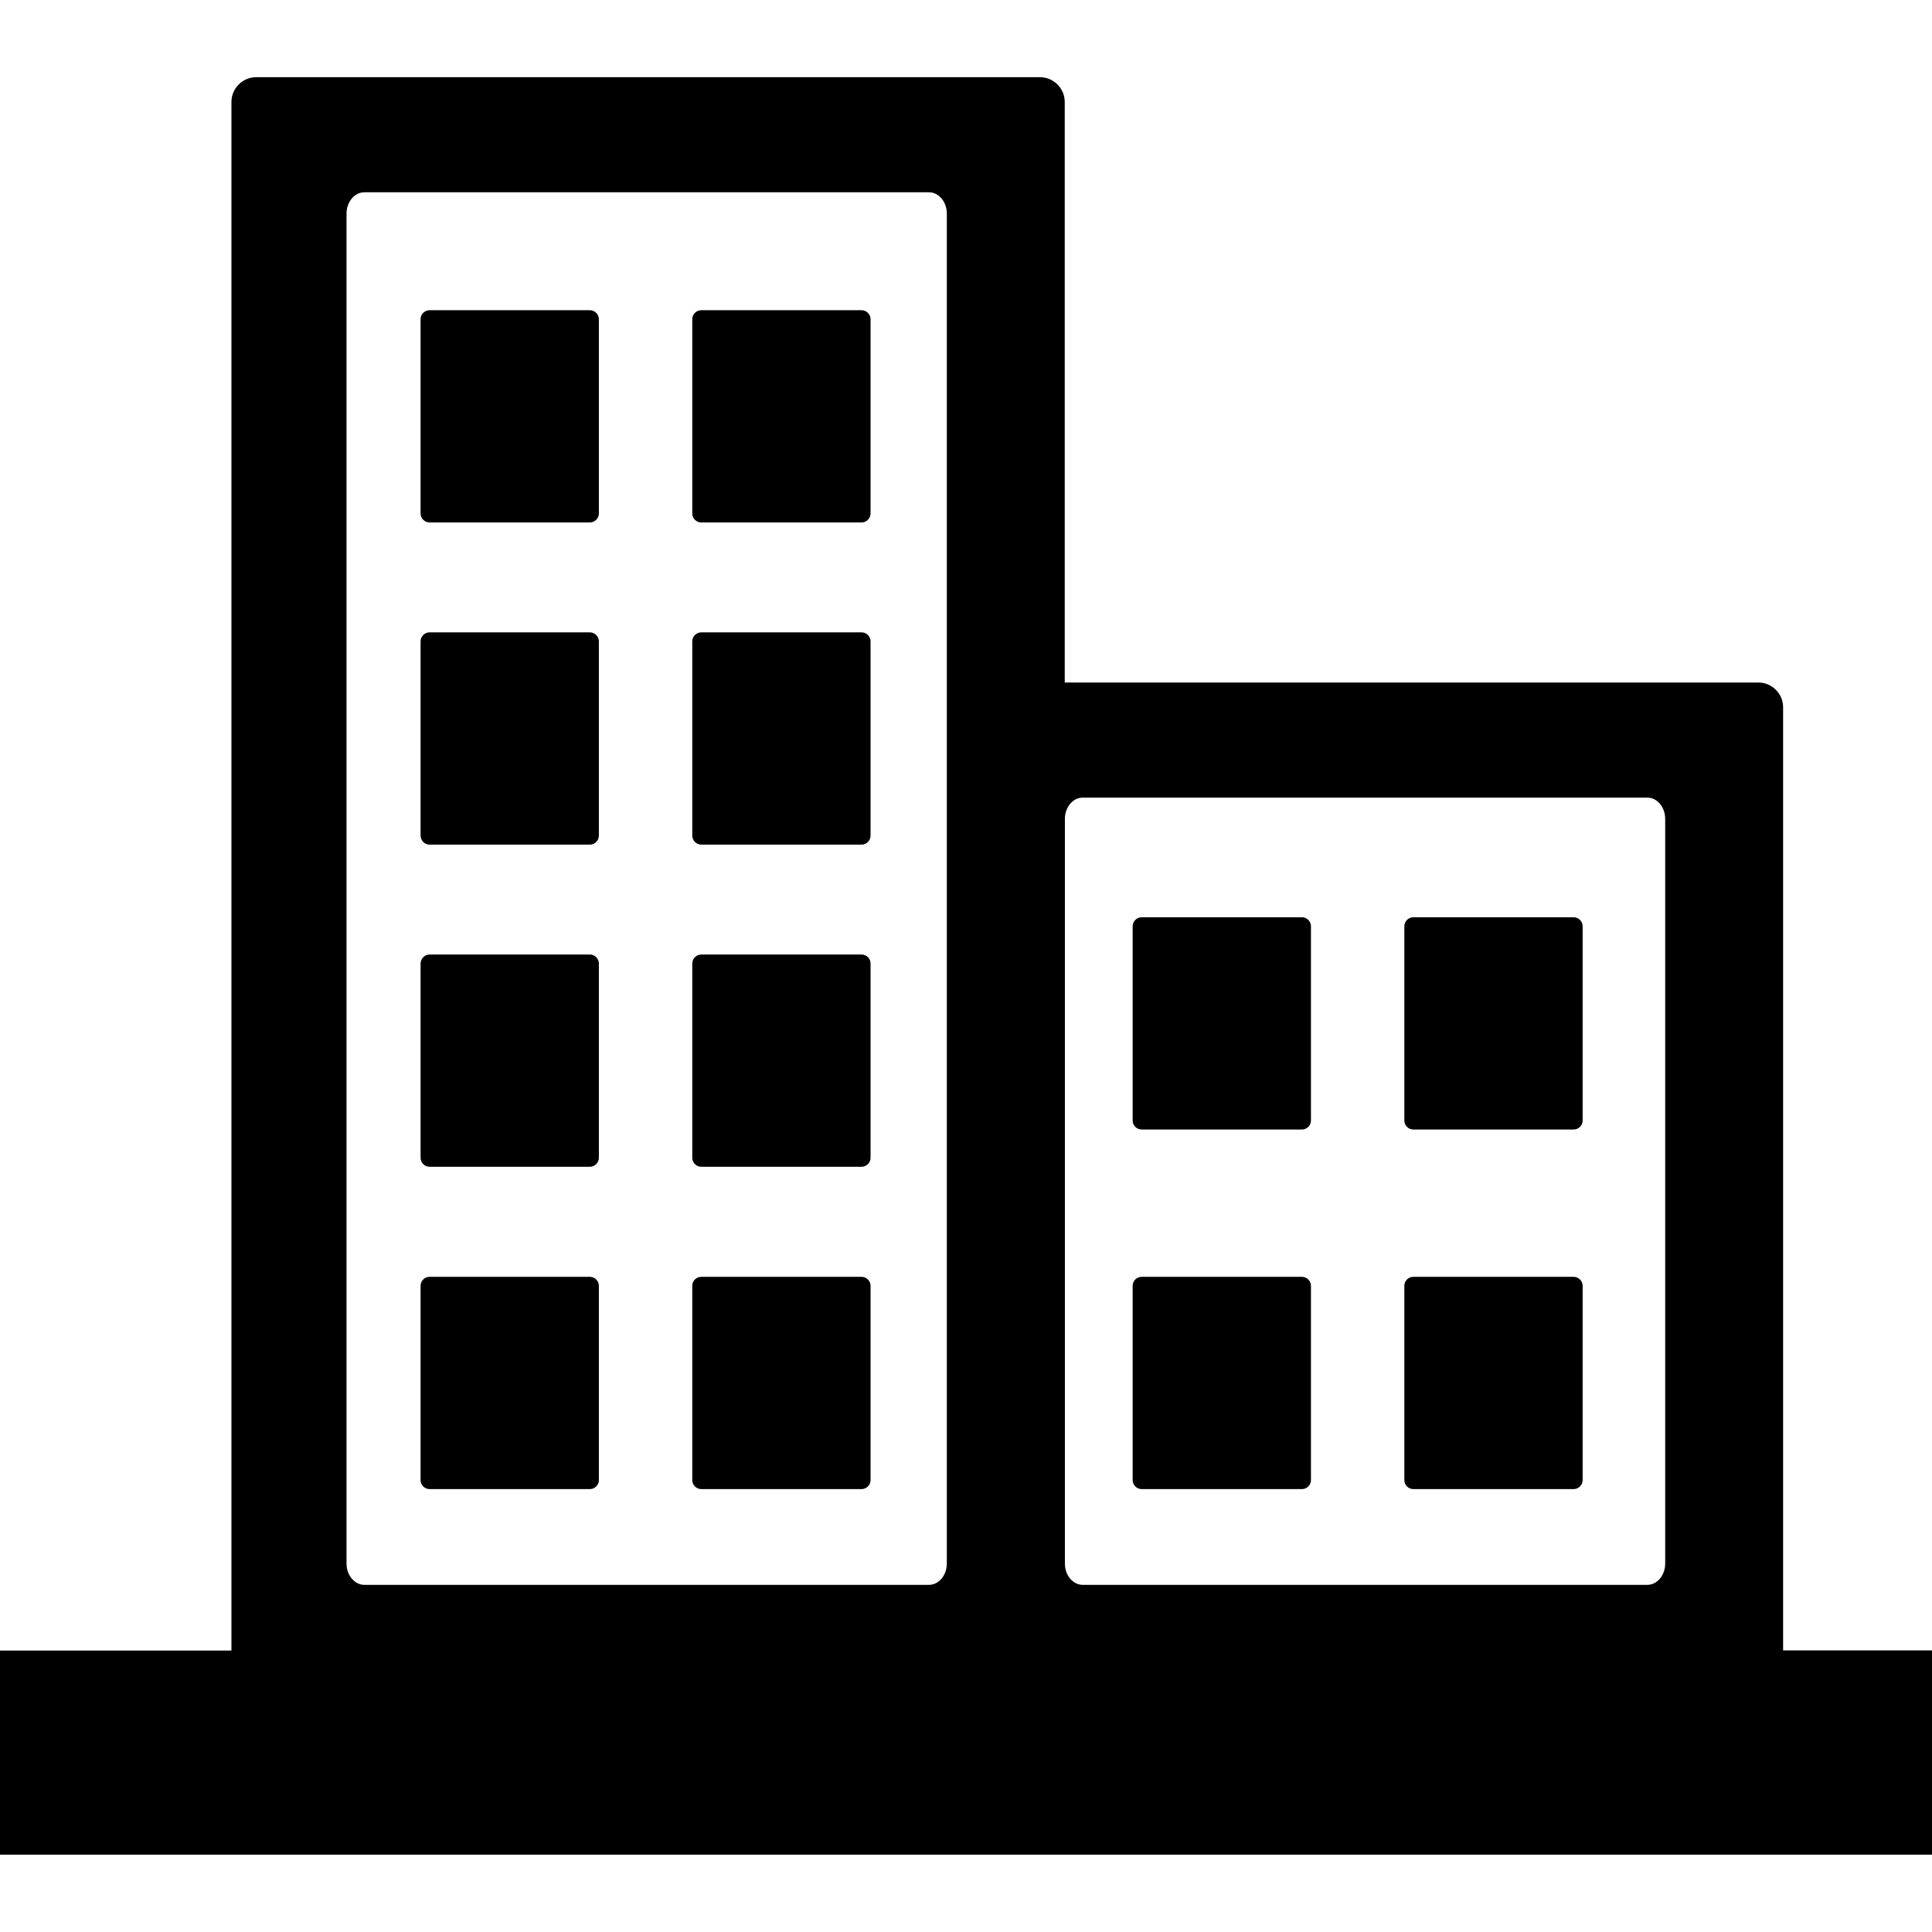
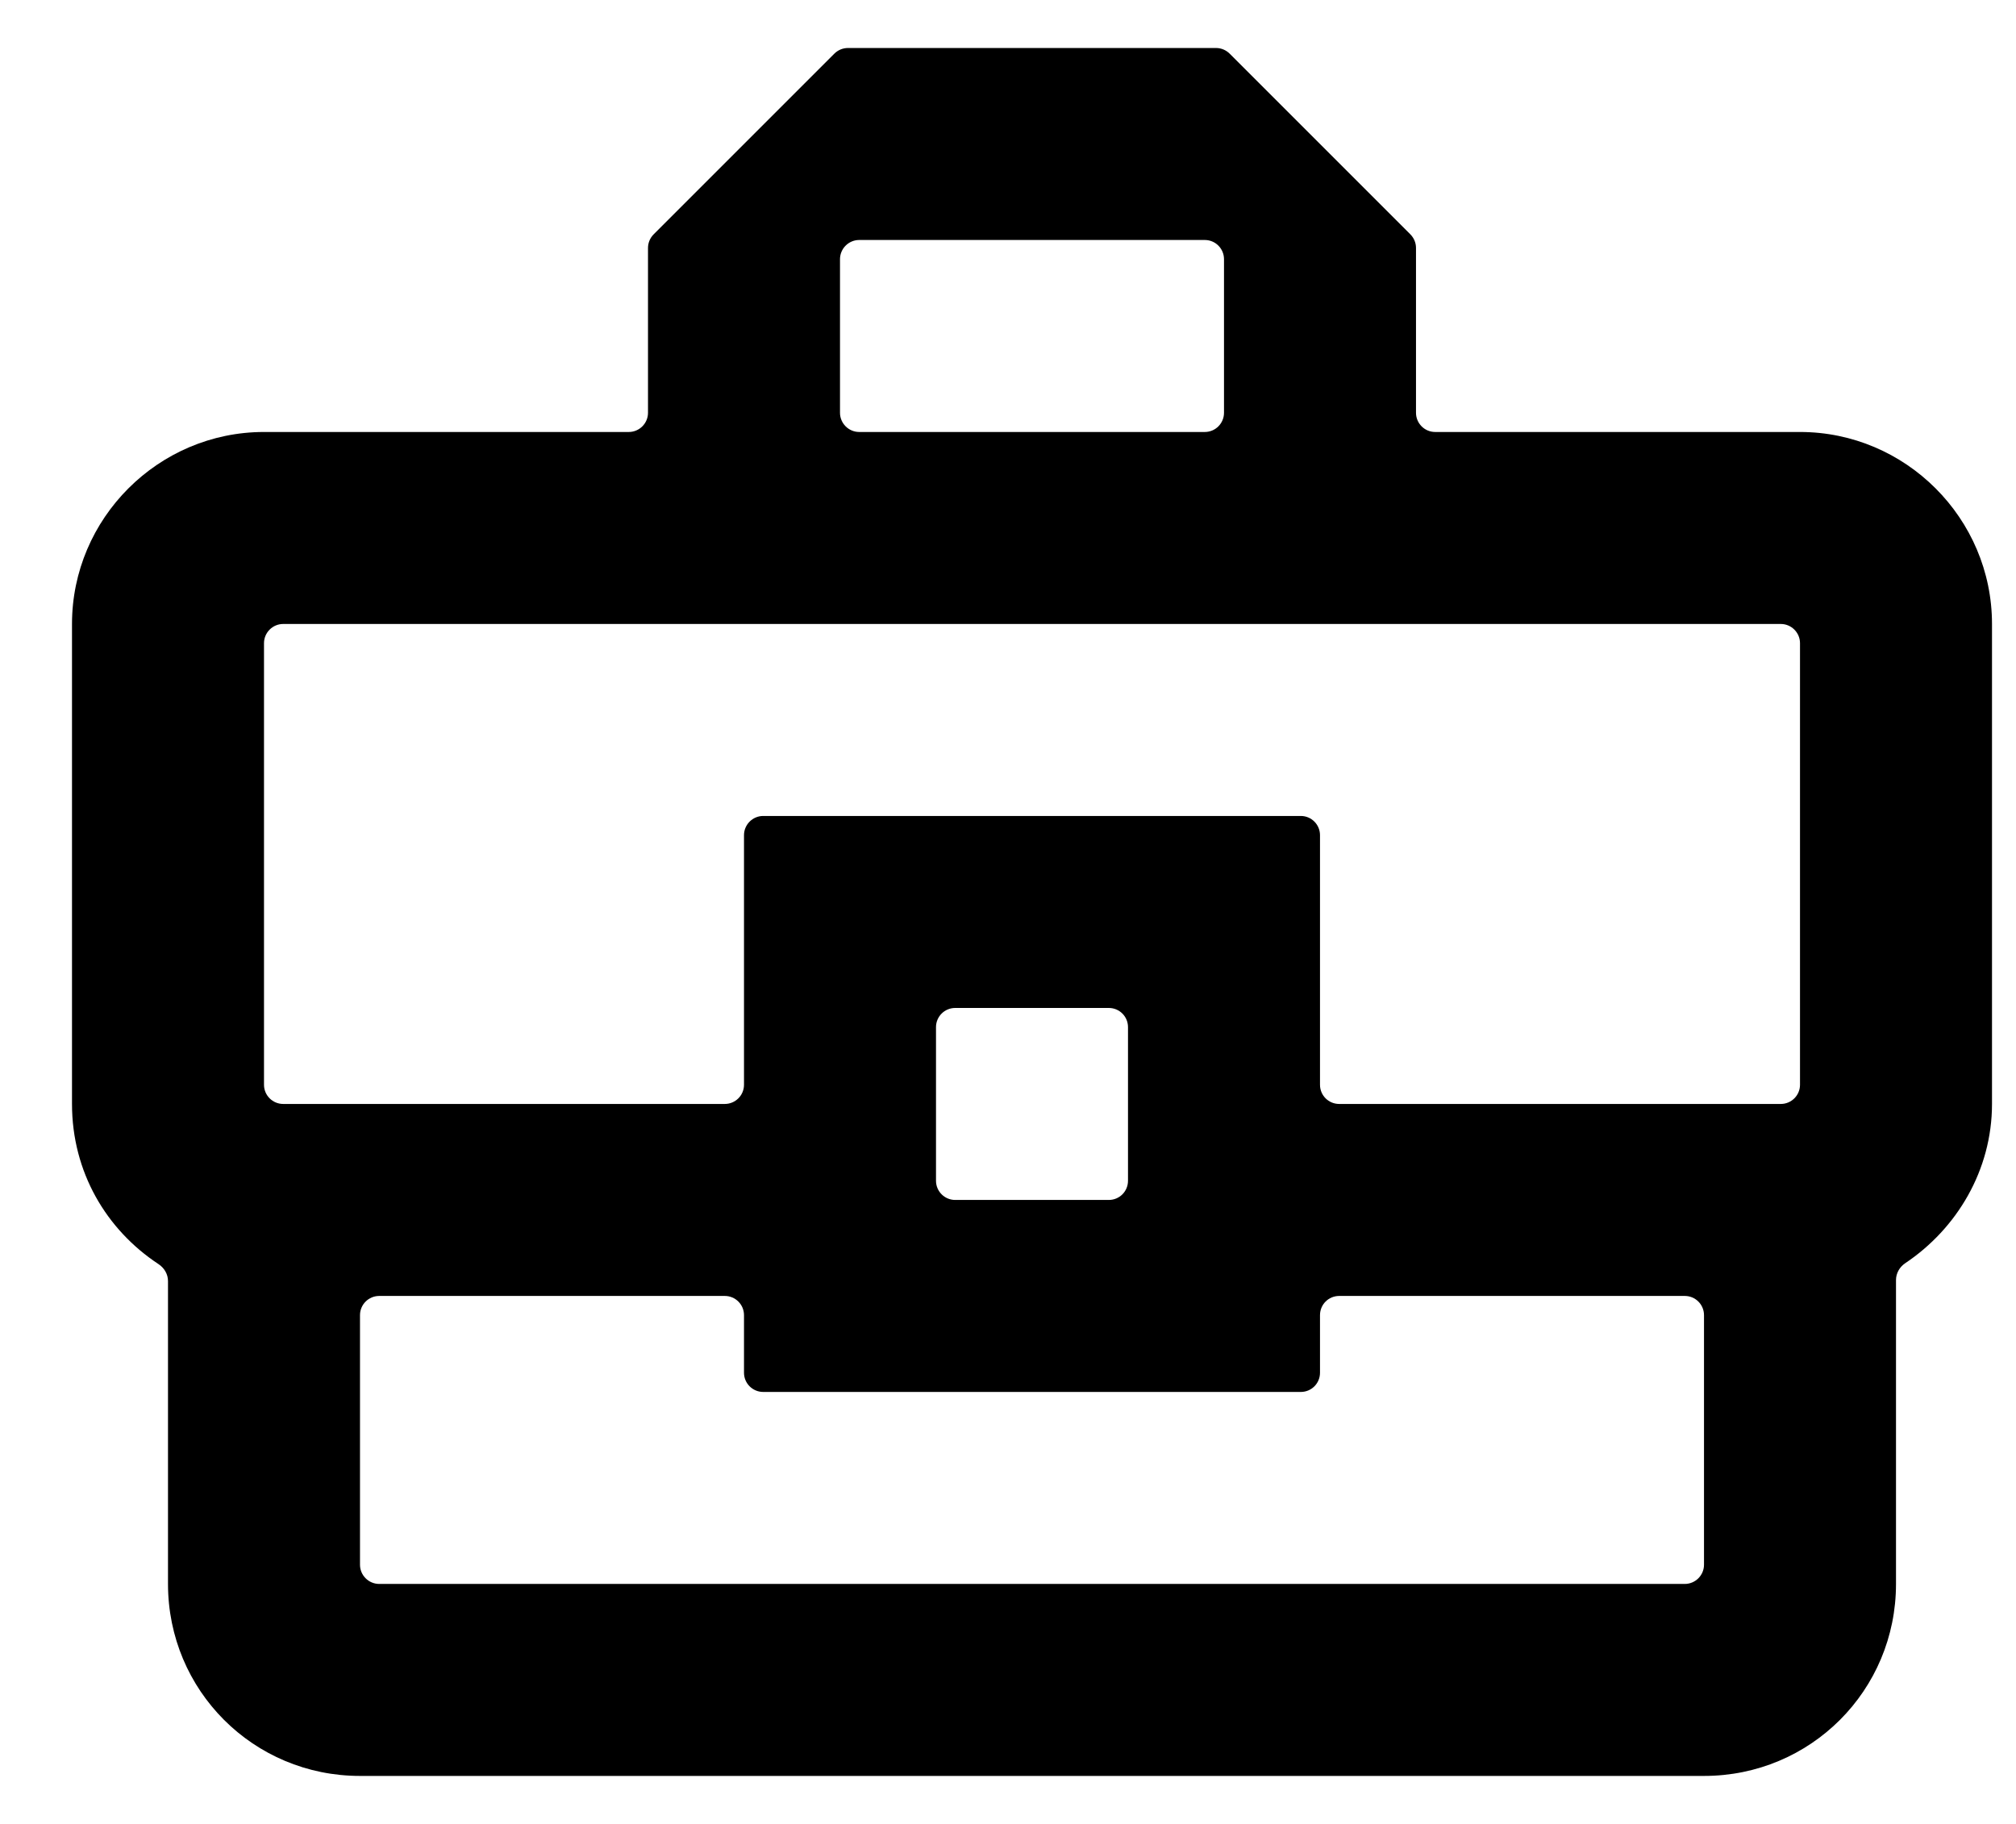
- <svg xmlns="http://www.w3.org/2000/svg" fill="#000000" width="800px" height="800px" viewBox="0 -4.91 122.88 122.88" version="1.1" id="Layer_1" style="enable-background:new 0 0 122.88 113.05" xml:space="preserve">
-   <style type="text/css">.st0{fill-rule:evenodd;clip-rule:evenodd;}</style>
-   <g>
-     <path class="st0" d="M0,100.07h14.72V1.57c0-0.86,0.71-1.57,1.57-1.57h49.86c0.86,0,1.57,0.71,1.57,1.57V38.5h44.12 c0.86,0,1.57,0.71,1.57,1.57v59.99h9.47v12.99H0V100.07L0,100.07z M27.32,14.82h10.2c0.31,0,0.57,0.26,0.57,0.57v12.36 c0,0.31-0.26,0.57-0.57,0.57h-10.2c-0.31,0-0.57-0.26-0.57-0.57V15.39C26.75,15.08,27.01,14.82,27.32,14.82L27.32,14.82z M44.6,76.3h10.2c0.31,0,0.57,0.26,0.57,0.57v12.36c0,0.31-0.26,0.57-0.57,0.57H44.6c-0.31,0-0.57-0.26-0.57-0.57V76.87 C44.03,76.55,44.29,76.3,44.6,76.3L44.6,76.3z M27.32,76.3h10.2c0.31,0,0.57,0.26,0.57,0.57v12.36c0,0.31-0.26,0.57-0.57,0.57 h-10.2c-0.31,0-0.57-0.26-0.57-0.57V76.87C26.75,76.55,27.01,76.3,27.32,76.3L27.32,76.3z M44.6,55.8h10.2 c0.31,0,0.57,0.26,0.57,0.57v12.36c0,0.31-0.26,0.57-0.57,0.57H44.6c-0.31,0-0.57-0.26-0.57-0.57V56.38 C44.03,56.06,44.29,55.8,44.6,55.8L44.6,55.8z M27.32,55.8h10.2c0.31,0,0.57,0.26,0.57,0.57v12.36c0,0.31-0.26,0.57-0.57,0.57 h-10.2c-0.31,0-0.57-0.26-0.57-0.57V56.38C26.75,56.06,27.01,55.8,27.32,55.8L27.32,55.8z M44.6,35.31h10.2 c0.31,0,0.57,0.26,0.57,0.57v12.36c0,0.31-0.26,0.57-0.57,0.57H44.6c-0.31,0-0.57-0.26-0.57-0.57V35.88 C44.03,35.57,44.29,35.31,44.6,35.31L44.6,35.31z M27.32,35.31h10.2c0.31,0,0.57,0.26,0.57,0.57v12.36c0,0.31-0.26,0.57-0.57,0.57 h-10.2c-0.31,0-0.57-0.26-0.57-0.57V35.88C26.75,35.57,27.01,35.31,27.32,35.31L27.32,35.31z M44.6,14.82h10.2 c0.31,0,0.57,0.26,0.57,0.57v12.36c0,0.31-0.26,0.57-0.57,0.57H44.6c-0.31,0-0.57-0.26-0.57-0.57V15.39 C44.03,15.08,44.29,14.82,44.6,14.82L44.6,14.82z M23.17,7.32h35.92c0.62,0,1.13,0.61,1.13,1.35v85.87c0,0.74-0.51,1.35-1.13,1.35 H23.17c-0.62,0-1.13-0.61-1.13-1.35V8.67C22.04,7.93,22.55,7.32,23.17,7.32L23.17,7.32z M72.61,53.43h10.2 c0.31,0,0.57,0.26,0.57,0.57v12.36c0,0.31-0.26,0.57-0.57,0.57h-10.2c-0.31,0-0.57-0.26-0.57-0.57V54 C72.04,53.69,72.3,53.43,72.61,53.43L72.61,53.43z M89.89,76.3h10.2c0.31,0,0.57,0.26,0.57,0.57v12.36c0,0.31-0.26,0.57-0.57,0.57 h-10.2c-0.31,0-0.57-0.26-0.57-0.57V76.87C89.32,76.55,89.58,76.3,89.89,76.3L89.89,76.3z M72.61,76.3h10.2 c0.31,0,0.57,0.26,0.57,0.57v12.36c0,0.31-0.26,0.57-0.57,0.57h-10.2c-0.31,0-0.57-0.26-0.57-0.57V76.87 C72.04,76.55,72.3,76.3,72.61,76.3L72.61,76.3z M89.89,53.43h10.2c0.31,0,0.57,0.26,0.57,0.57v12.36c0,0.31-0.26,0.57-0.57,0.57 h-10.2c-0.31,0-0.57-0.26-0.57-0.57V54C89.32,53.69,89.58,53.43,89.89,53.43L89.89,53.43z M68.86,45.82h35.92 c0.62,0,1.13,0.61,1.13,1.35v47.37c0,0.74-0.51,1.35-1.13,1.35H68.86c-0.62,0-1.13-0.61-1.13-1.35V47.17 C67.73,46.43,68.24,45.82,68.86,45.82L68.86,45.82z" />
-   </g>
+ <svg xmlns="http://www.w3.org/2000/svg" width="21" height="19" viewBox="0 0 21 19" fill="none">
+   <path d="M18.75 4.5H14.95C14.839 4.5 14.75 4.41 14.75 4.3V2.583C14.75 2.53 14.729 2.479 14.691 2.441L12.809 0.559C12.771 0.521 12.72 0.5 12.667 0.5H8.833C8.78 0.5 8.729 0.521 8.691 0.559L6.809 2.441C6.771 2.479 6.75 2.53 6.75 2.583V4.3C6.75 4.41 6.66 4.5 6.55 4.5H2.75C1.65 4.5 0.75 5.4 0.75 6.5V11.5C0.75 12.209 1.107 12.81 1.652 13.169C1.712 13.209 1.75 13.274 1.75 13.345V16.5C1.75 17.61 2.64 18.5 3.75 18.5H17.75C18.86 18.5 19.75 17.61 19.75 16.5V13.334C19.75 13.263 19.788 13.198 19.846 13.159C20.384 12.799 20.75 12.19 20.75 11.5V6.5C20.75 5.4 19.85 4.5 18.75 4.5ZM8.75 2.7C8.75 2.59 8.84 2.5 8.95 2.5H12.55C12.661 2.5 12.75 2.59 12.75 2.7V4.3C12.75 4.41 12.661 4.5 12.55 4.5H8.95C8.84 4.5 8.75 4.41 8.75 4.3V2.7ZM2.75 6.7C2.75 6.59 2.84 6.5 2.95 6.5H18.55C18.66 6.5 18.75 6.59 18.75 6.7V11.3C18.75 11.411 18.66 11.5 18.55 11.5H13.95C13.839 11.5 13.75 11.411 13.75 11.3V8.7C13.75 8.59 13.661 8.5 13.55 8.5H7.95C7.84 8.5 7.75 8.59 7.75 8.7V11.3C7.75 11.411 7.66 11.5 7.55 11.5H2.95C2.84 11.5 2.75 11.411 2.75 11.3V6.7ZM11.75 12.3C11.75 12.411 11.661 12.5 11.55 12.5H9.95C9.84 12.5 9.75 12.411 9.75 12.3V10.7C9.75 10.589 9.84 10.5 9.95 10.5H11.55C11.661 10.5 11.75 10.589 11.75 10.7V12.3ZM17.75 16.3C17.75 16.41 17.66 16.5 17.55 16.5H3.95C3.84 16.5 3.75 16.41 3.75 16.3V13.7C3.75 13.589 3.84 13.5 3.95 13.5H7.55C7.66 13.5 7.75 13.589 7.75 13.7V14.3C7.75 14.411 7.84 14.5 7.95 14.5H13.55C13.661 14.5 13.75 14.411 13.75 14.3V13.7C13.75 13.589 13.839 13.5 13.95 13.5H17.55C17.66 13.5 17.75 13.589 17.75 13.7V16.3Z" fill="black" />
</svg>
